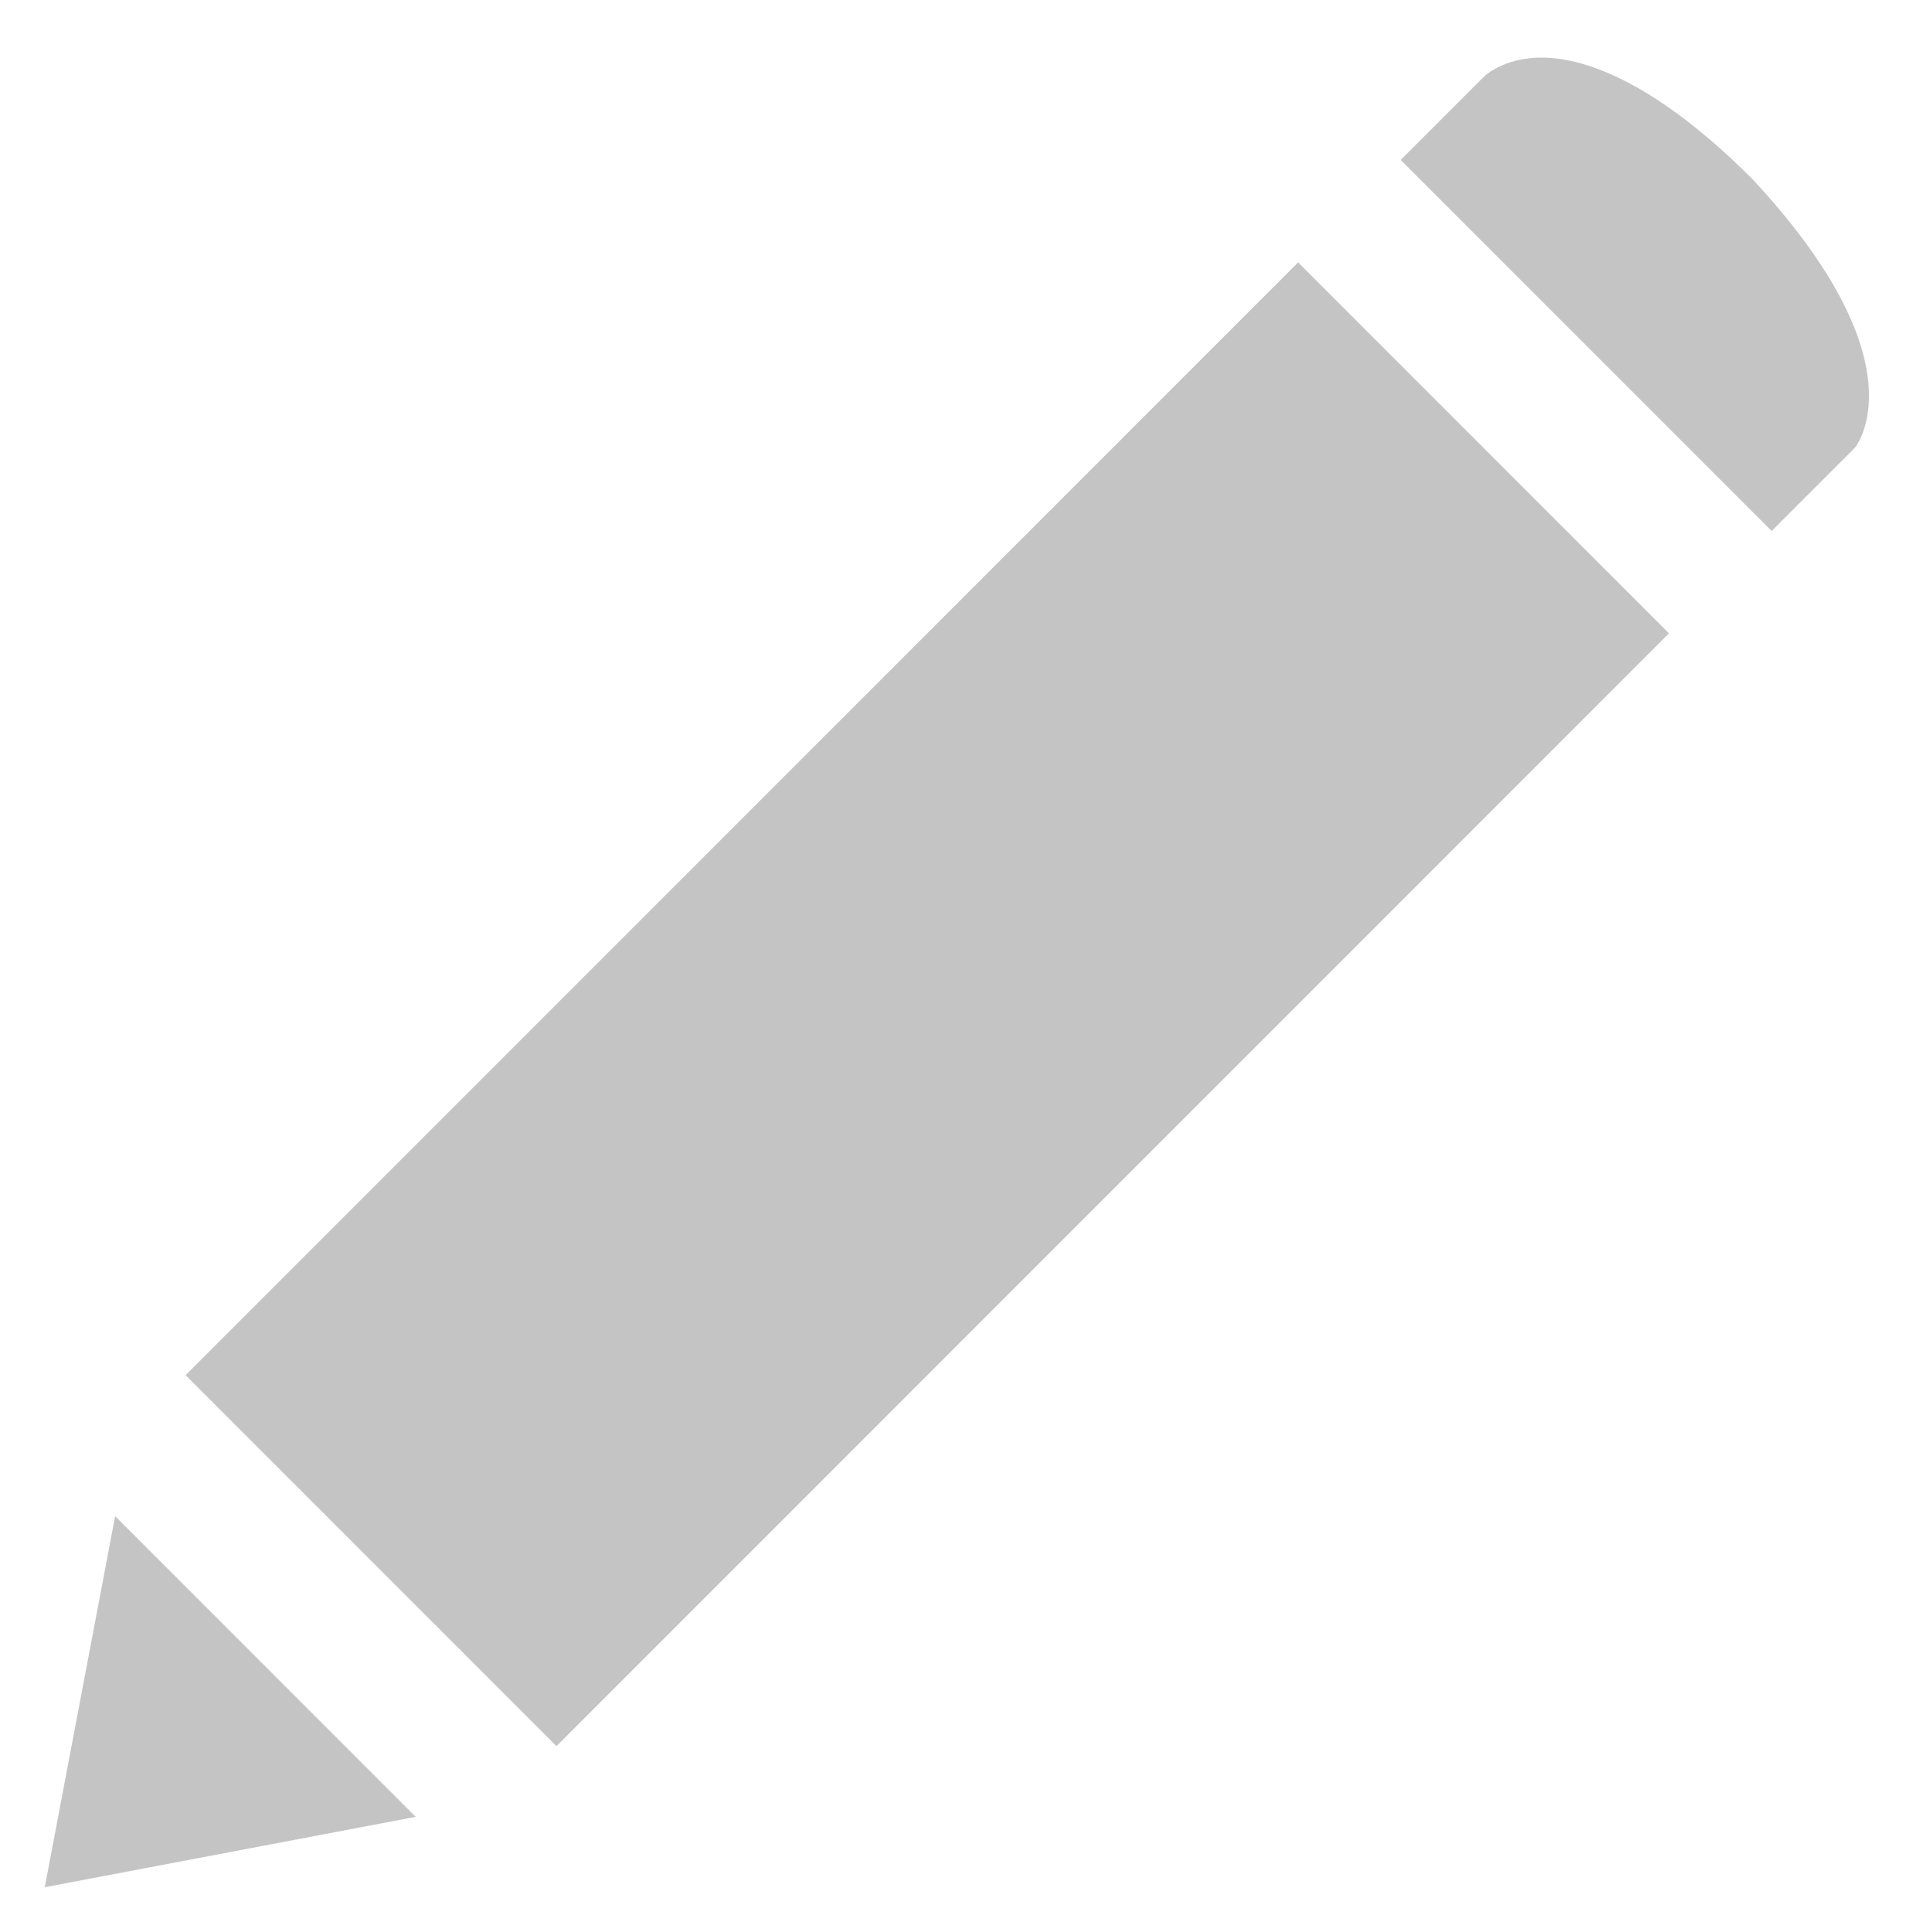
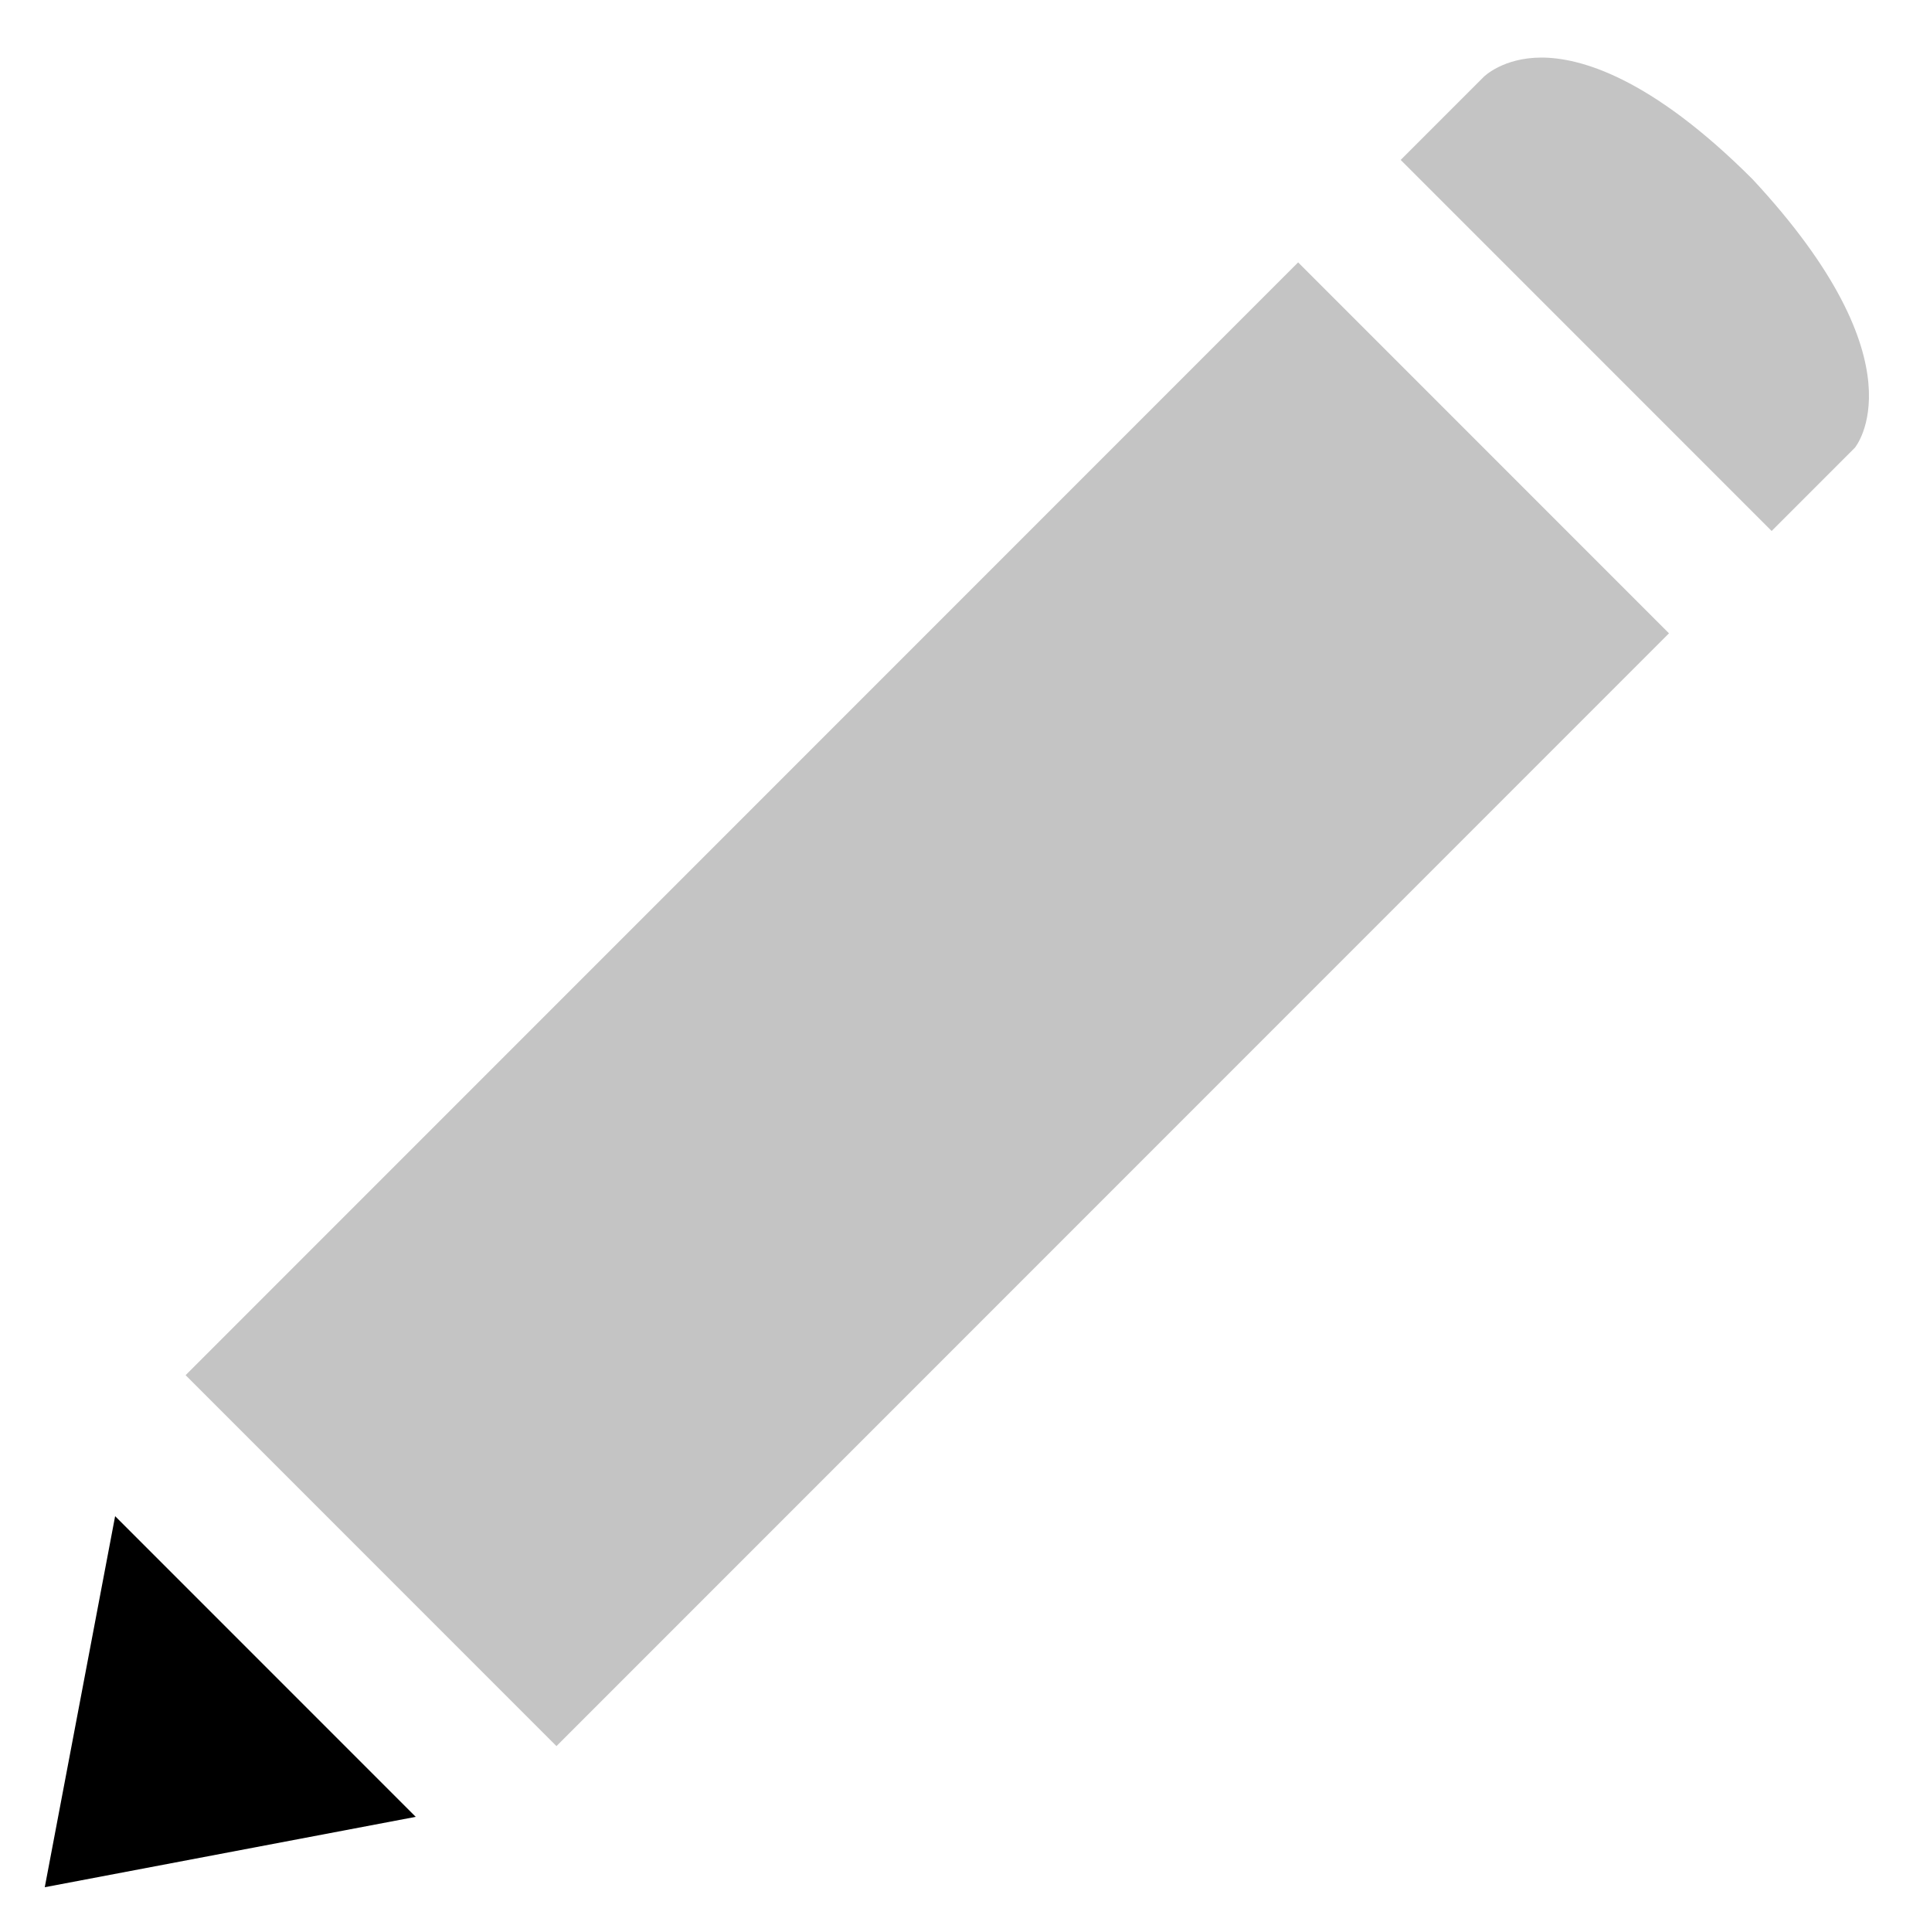
<svg xmlns="http://www.w3.org/2000/svg" version="1.1" id="Layer_1" x="0px" y="0px" viewBox="0 0 29.9 30.2" style="enable-background:new 0 0 29.9 30.2;" xml:space="preserve">
-   <style type="text/css">
- 	.st0{fill:#C4C4C4;}
- </style>
  <polygon class="st0" points="1.8,23.7 6.5,28.4 0.7,29.5 " />
-   <rect x="2.2" y="11.6" transform="matrix(0.7071 -0.7071 0.7071 0.7071 -6.856 14.8494)" class="st0" width="24.6" height="8.2" />
-   <path class="st0" d="M21.9,2.5l1.3-1.3c0,0,0.3-0.3,0.9-0.3c0.6,0,1.7,0.3,3.3,1.9C30.1,5.7,29,7,29,7l-1.3,1.3L21.9,2.5z" />
+   <rect fill="#C4C4C4" x="2.2" y="11.6" transform="matrix(0.7071 -0.7071 0.7071 0.7071 -6.856 14.8494)" class="st0" width="24.6" height="8.2" />
+   <path fill="#C4C4C4" class="st0" d="M21.9,2.5l1.3-1.3c0,0,0.3-0.3,0.9-0.3c0.6,0,1.7,0.3,3.3,1.9C30.1,5.7,29,7,29,7l-1.3,1.3L21.9,2.5z" />
</svg>
